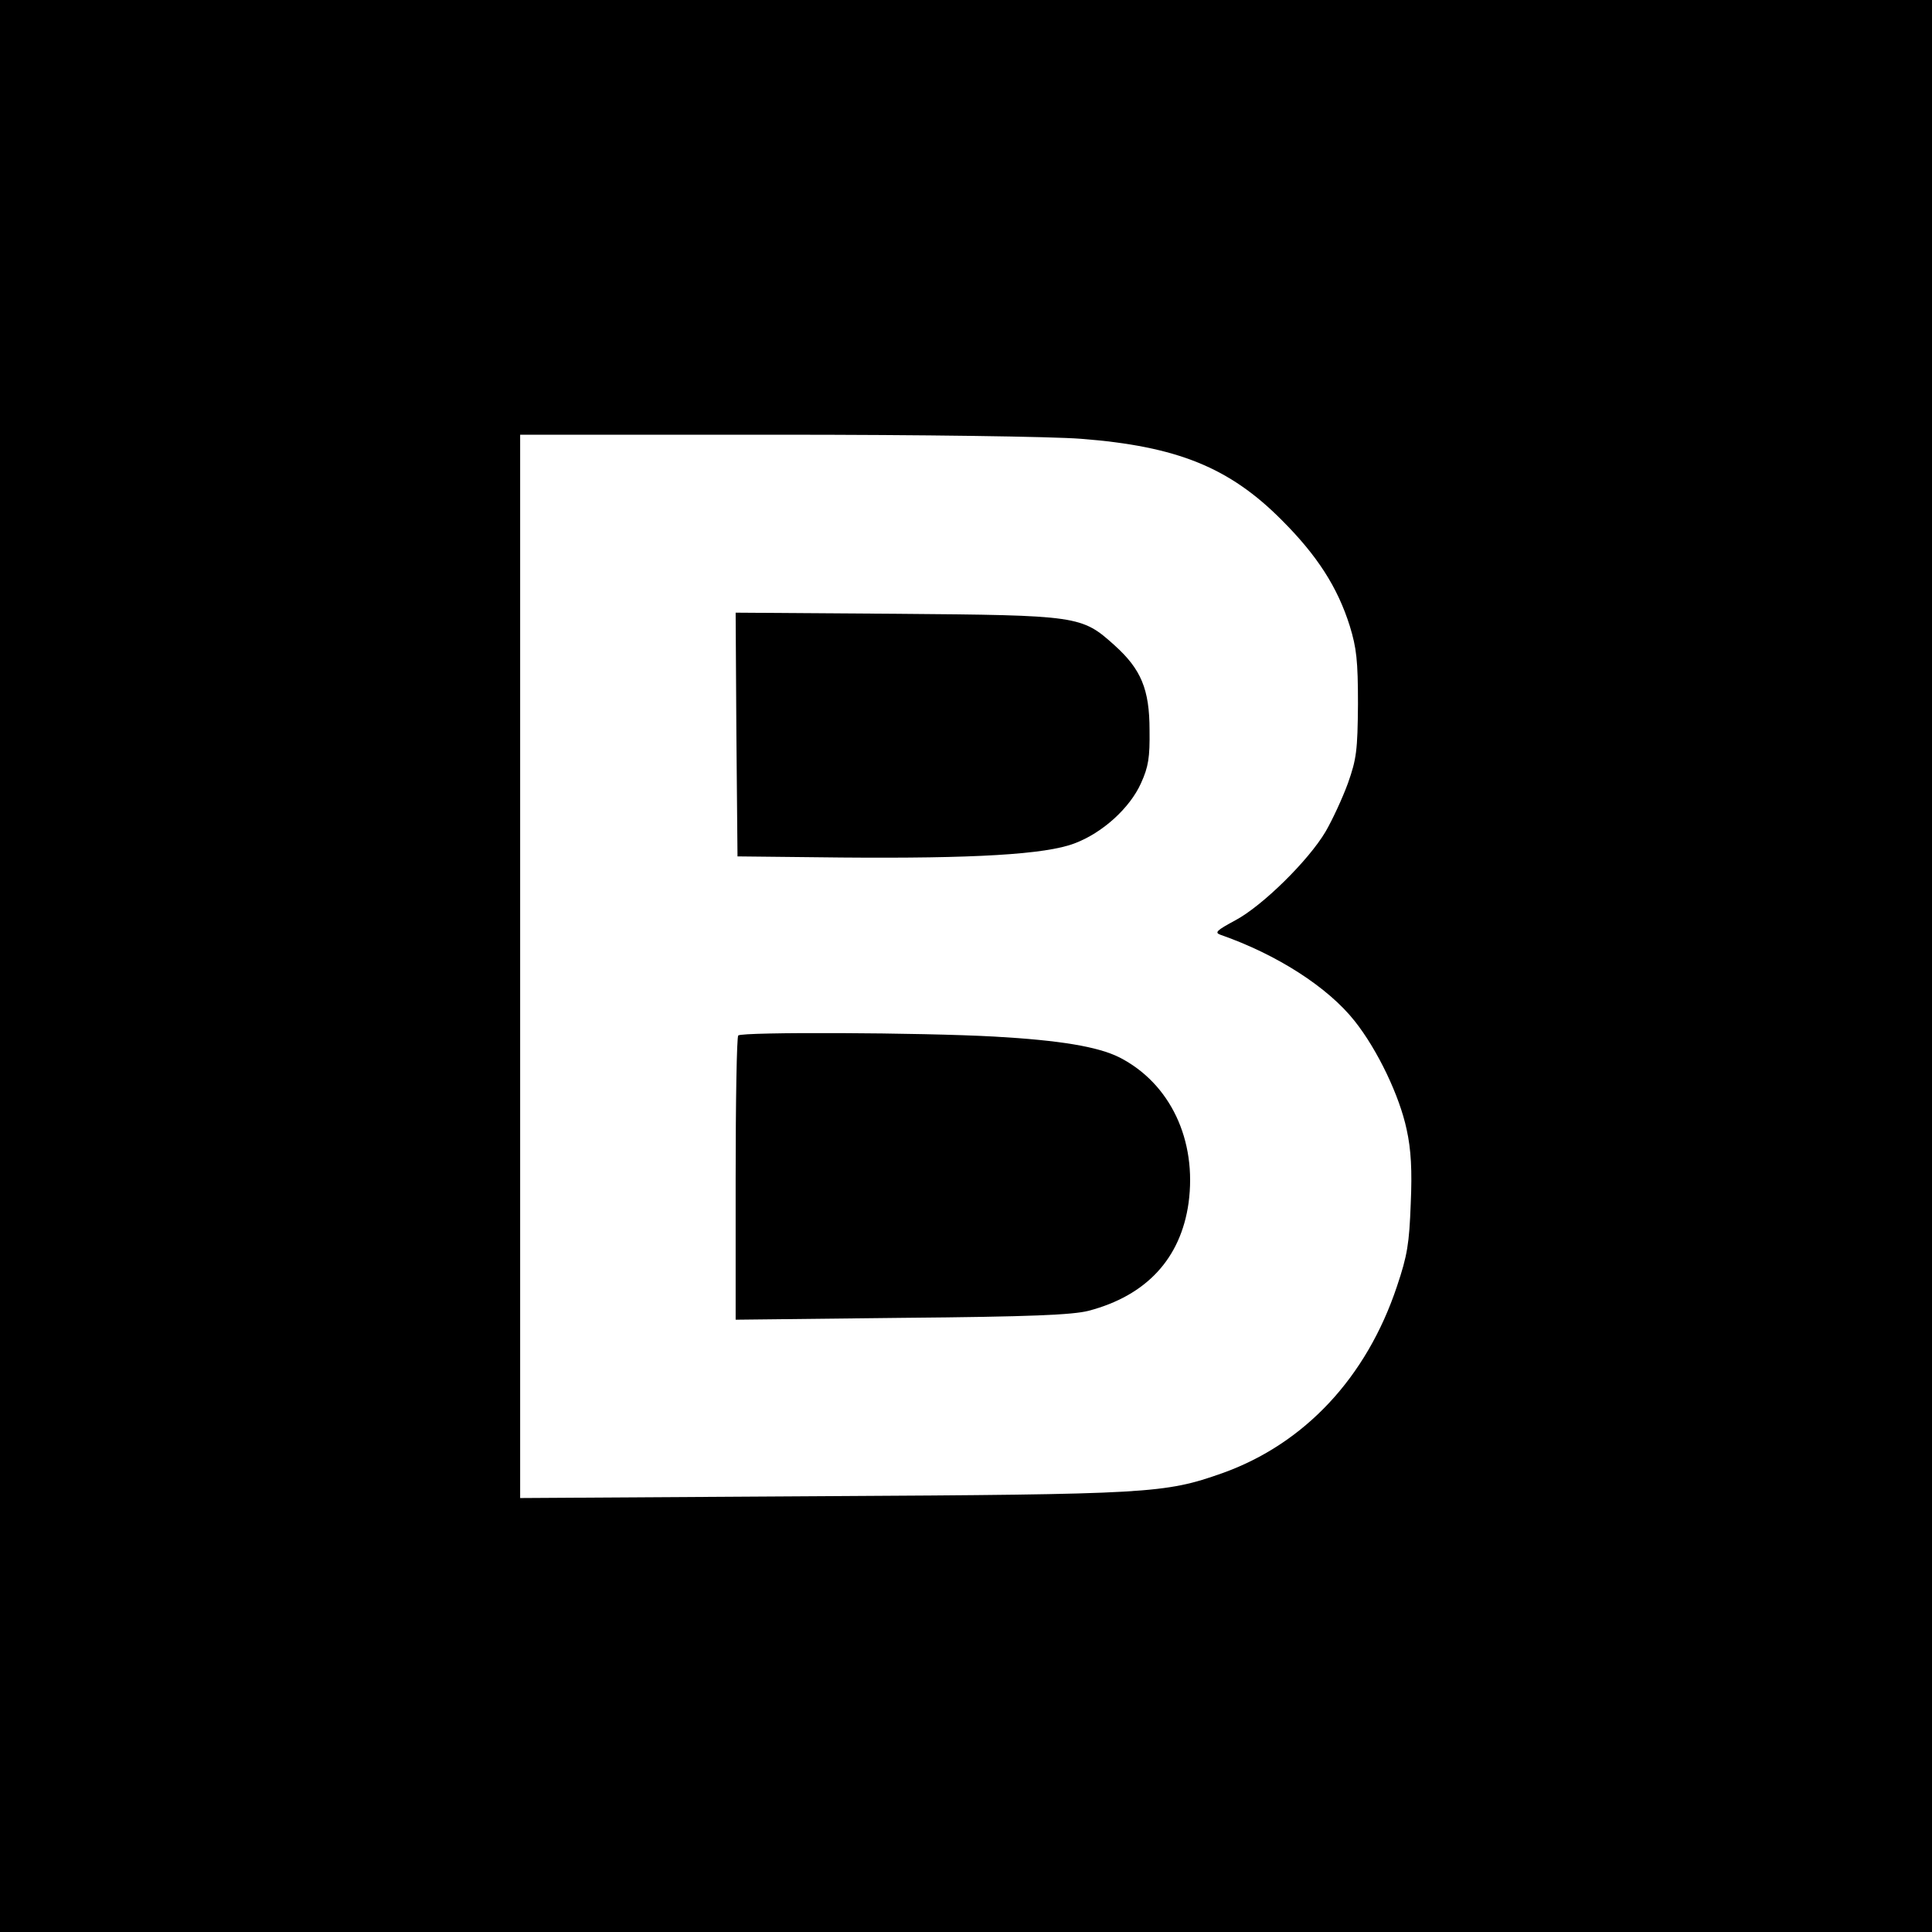
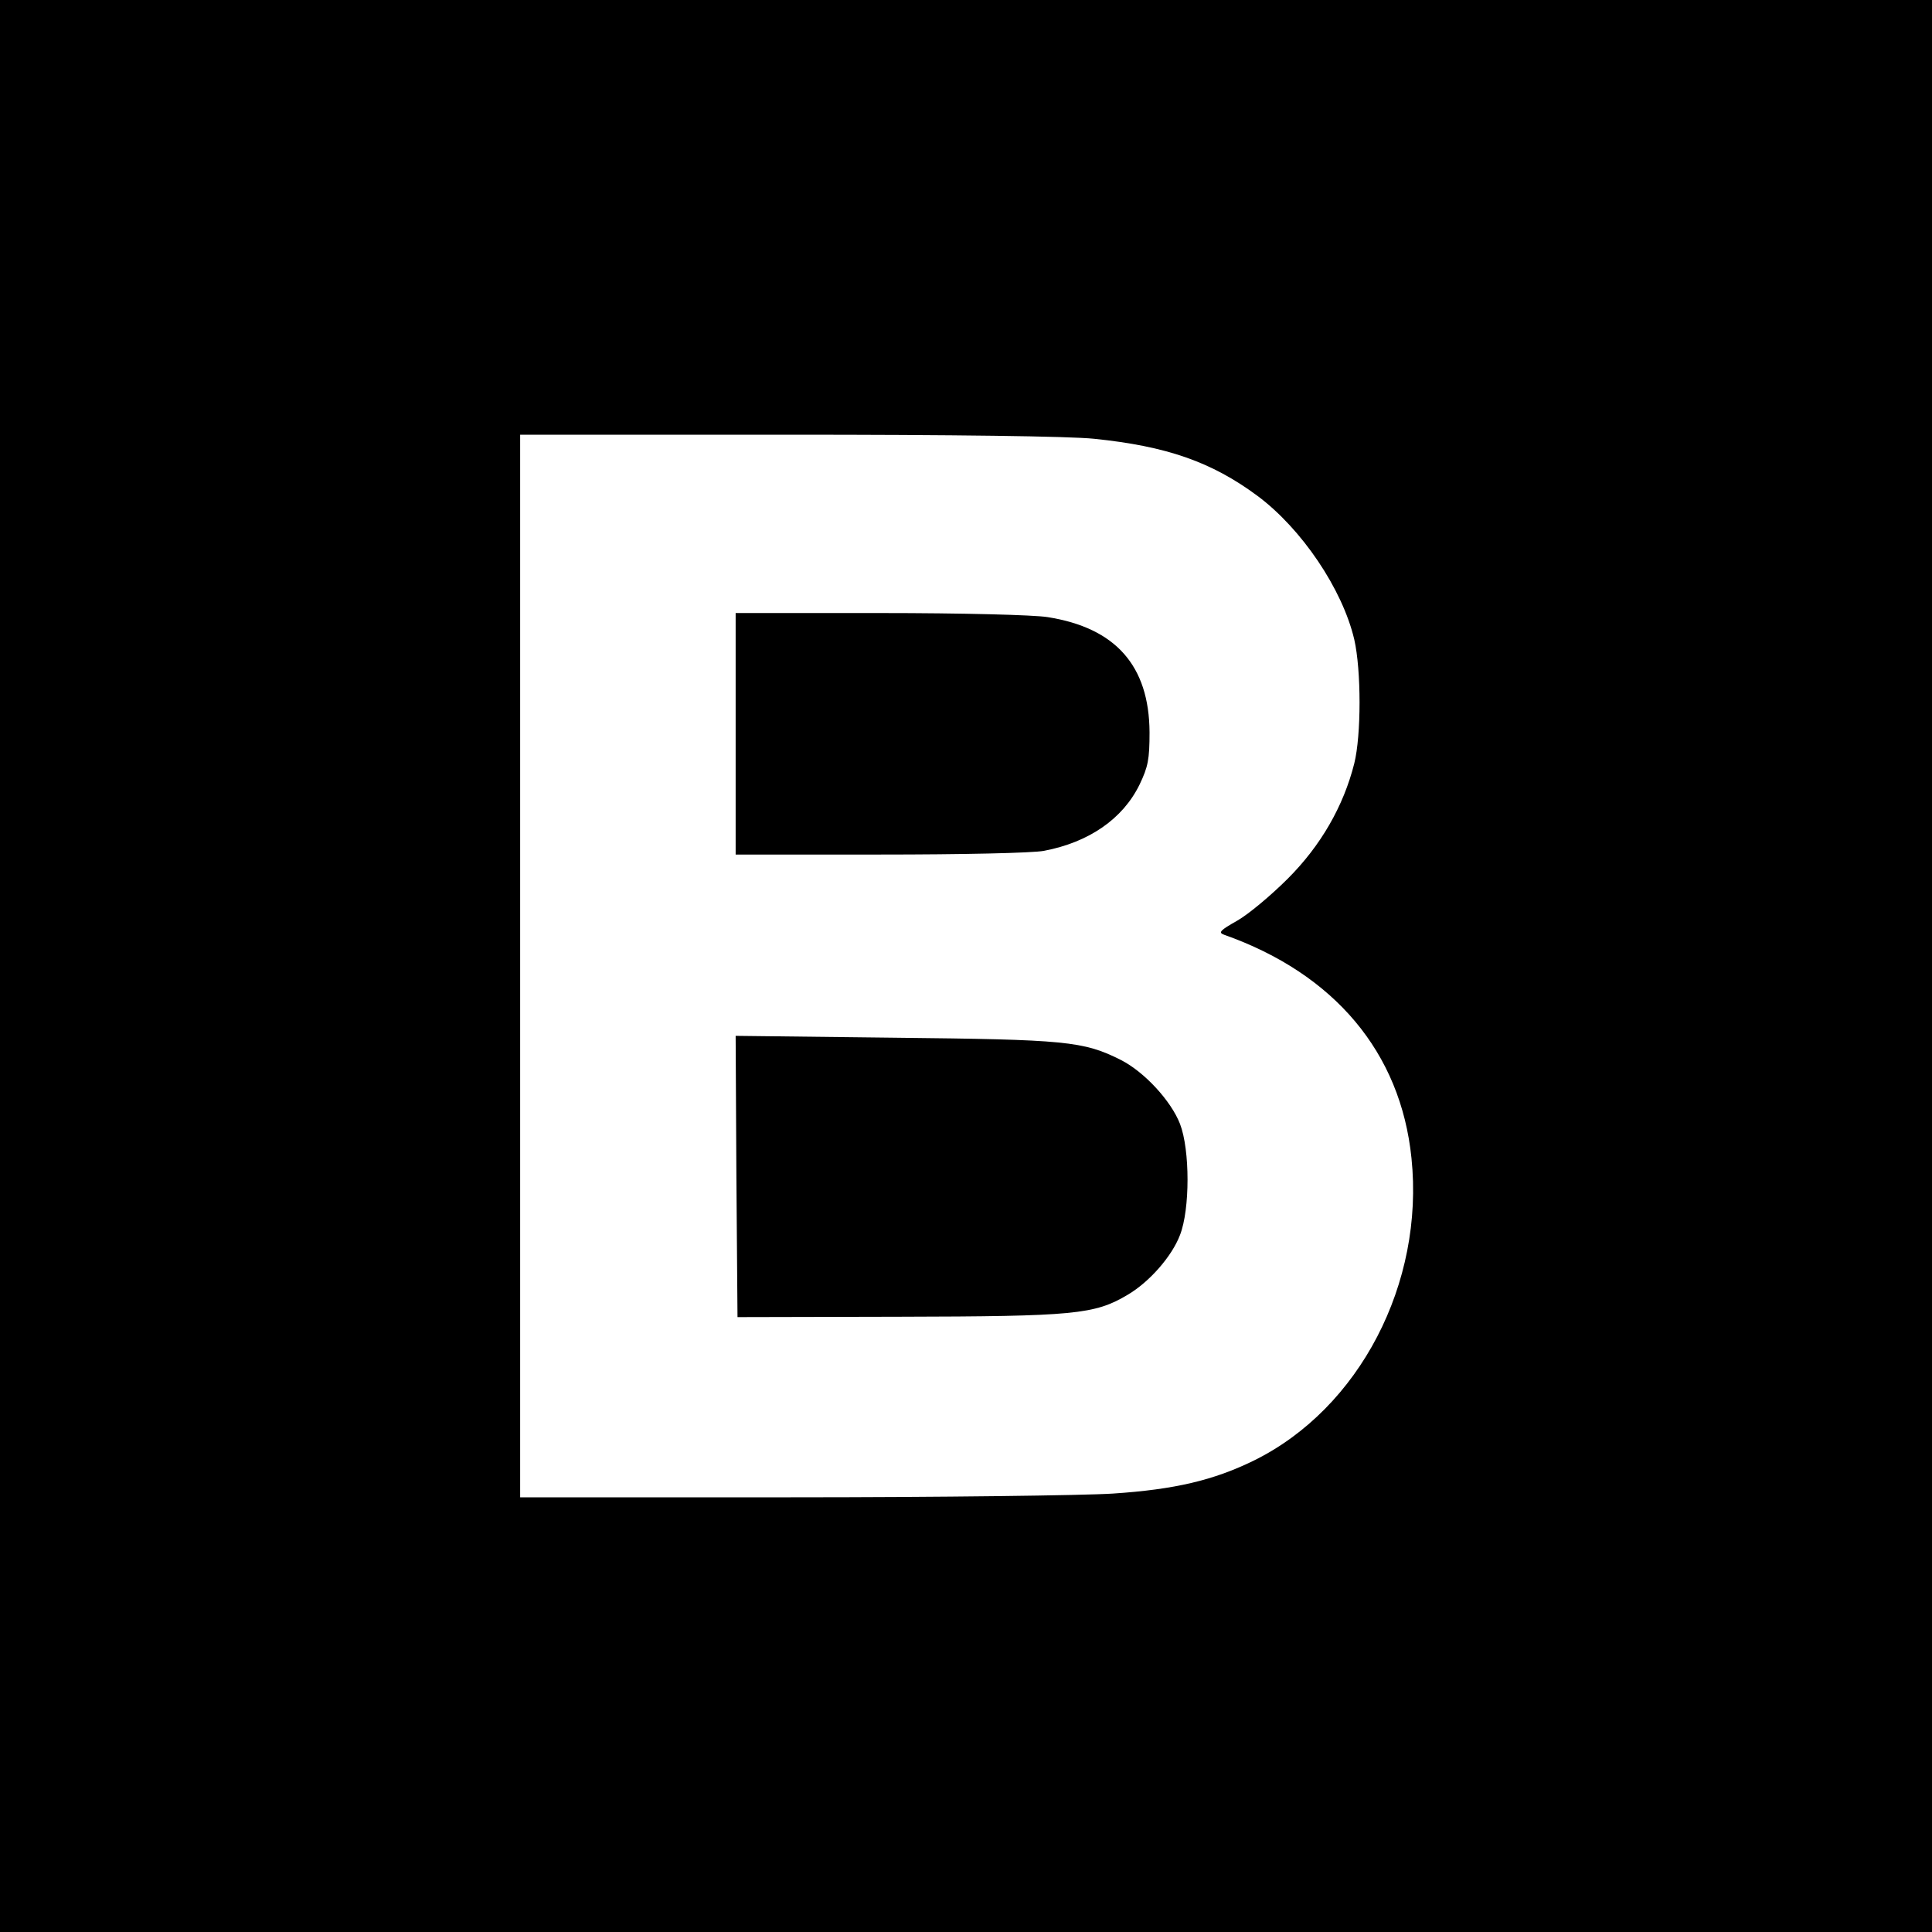
<svg xmlns="http://www.w3.org/2000/svg" version="1" width="693.333" height="693.333" viewBox="0 0 520 520">
-   <path d="M0 260v260h520V0H0v260zm290.9-141.9c25.9 2 40 7.7 54.1 21.9 9.5 9.5 15 18 18.3 28.5 1.8 5.9 2.2 9.2 2.2 21-.1 12.5-.4 14.8-2.7 21.3-1.5 4.1-4.2 9.9-6 13-4.6 7.8-17 20-24.3 23.9-5 2.7-5.7 3.3-4 3.9 15.2 5.3 28.9 14.1 36.1 23.2 6.2 7.8 12.1 20.2 14 29.2 1.2 5.4 1.5 11 1.1 20-.4 10.7-.9 13.9-3.7 22.2-8.2 24.6-24.9 42.4-47 50.3-15.6 5.5-19.4 5.7-107.7 6.2l-81.3.5V117h68.8c39.7 0 74.4.5 82.1 1.1z" />
-   <path d="M198.2 197.7l.3 32.8 28 .3c35.4.3 54.9-.8 62.7-3.8 7.5-2.8 14.9-9.5 17.9-16.2 2-4.4 2.4-6.9 2.3-14.3 0-11-2.3-16.4-9.4-22.8-8.9-8-9.6-8.1-58.8-8.5l-43.2-.3.2 32.8zm.5 81c-.4.3-.7 17.7-.7 38.6v37.9l44.8-.5c34.7-.3 45.9-.8 50.2-1.9 15.6-4.1 24.8-14.1 26.9-29 2.3-16.9-4.9-32.2-18.6-39.2-5.8-2.9-16-4.6-33.6-5.6-19.7-1.1-68-1.3-69-.3z" />
+   <path d="M0 260v260h520V0H0v260zm294.5-141.9c19.5 2 31.6 6.2 44 15.4 11.8 8.8 22.8 25 26 38.6 1.9 8.3 1.9 25.8 0 33.4-2.9 11.5-9 22.1-17.9 31-4.5 4.5-10.6 9.6-13.6 11.3-4.6 2.6-5.2 3.2-3.5 3.8 29.7 10.5 47.5 31.7 50.4 60.1 3.5 33.7-14 67.4-42.4 81.4-10.8 5.3-21.3 7.8-38 8.9-7.7.5-46.7 1-86.7 1H140V117h71.8c44.8 0 76 .4 82.7 1.1z" />
+   <path d="M198 197.5V230h38.9c21.9 0 41.1-.4 44.1-1 12.1-2.3 21.2-8.6 25.7-17.8 2.3-4.8 2.7-6.8 2.7-14.1-.1-17.9-9.1-28.1-27.4-31-3.7-.6-22.9-1.1-45.2-1.1H198v32.5zm.2 119.2l.3 37.8 43.5-.1c47.2-.1 52.6-.6 61.5-5.9 5.8-3.4 11.9-10.3 14.1-16.1 2.7-6.9 2.7-22.9 0-29.9-2.4-6.2-9.6-14-15.9-17.2-10.1-5.1-14.9-5.5-61-6l-42.7-.5.2 37.9z" />
</svg>
